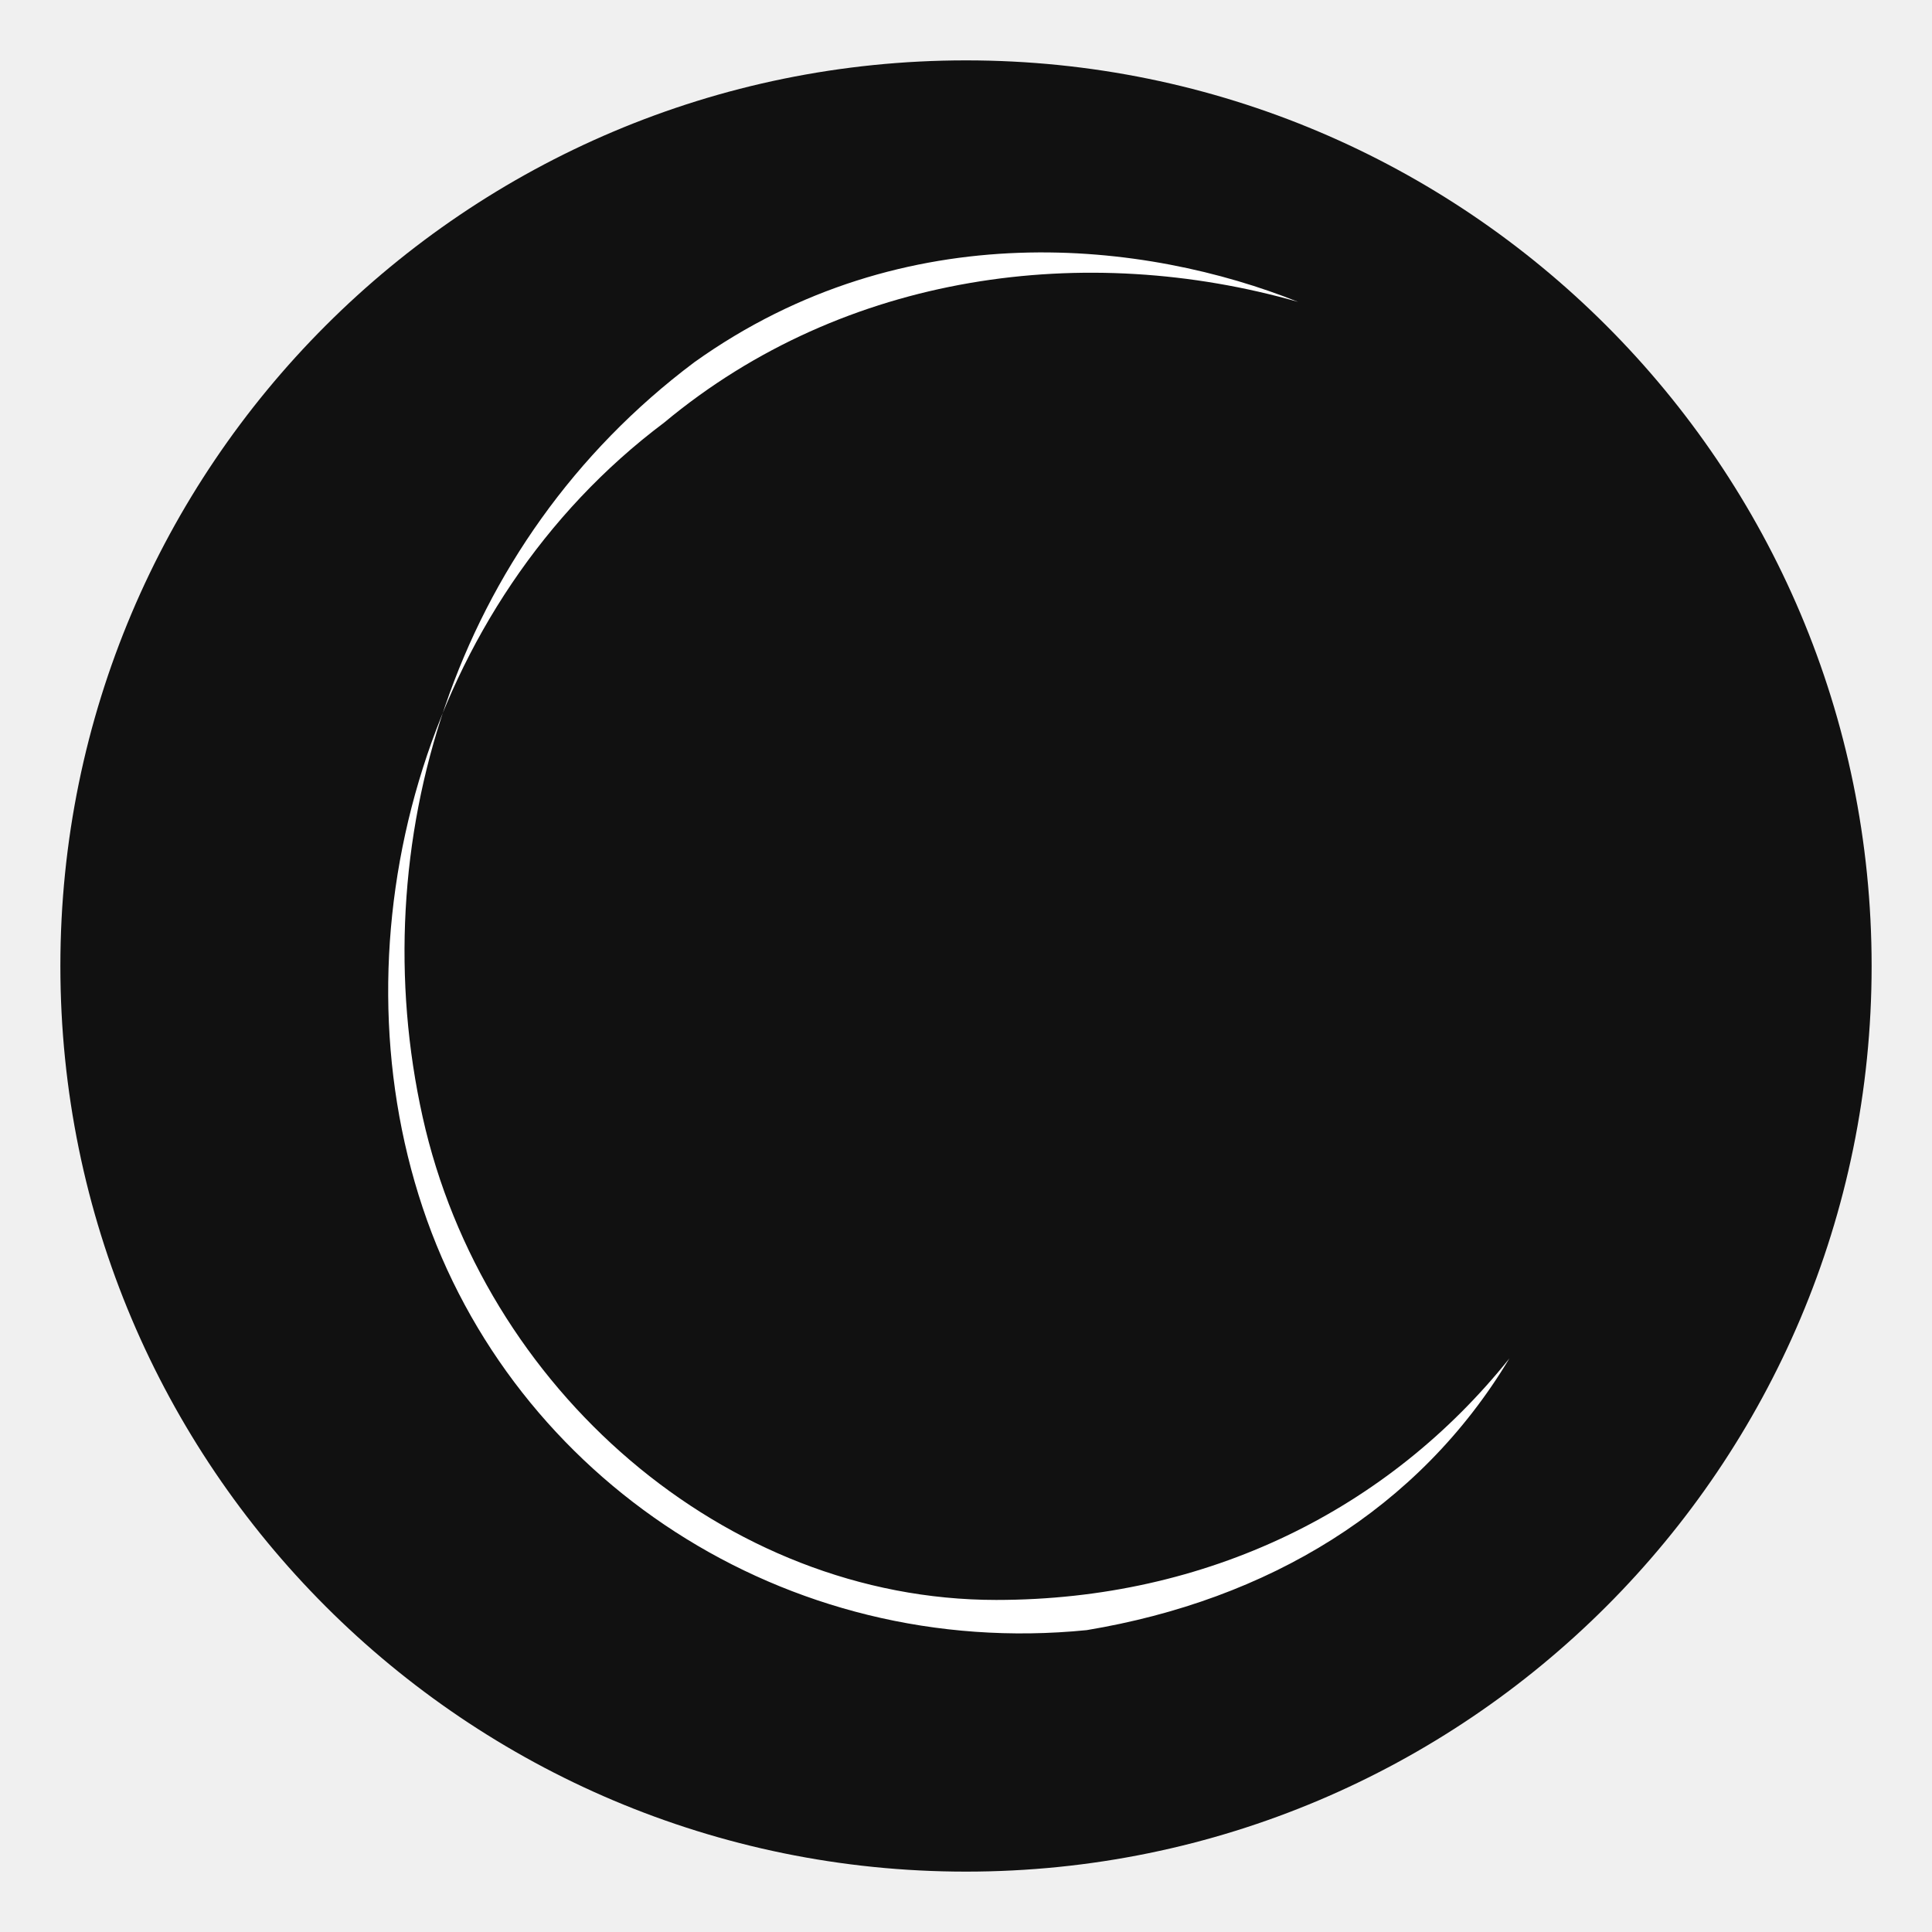
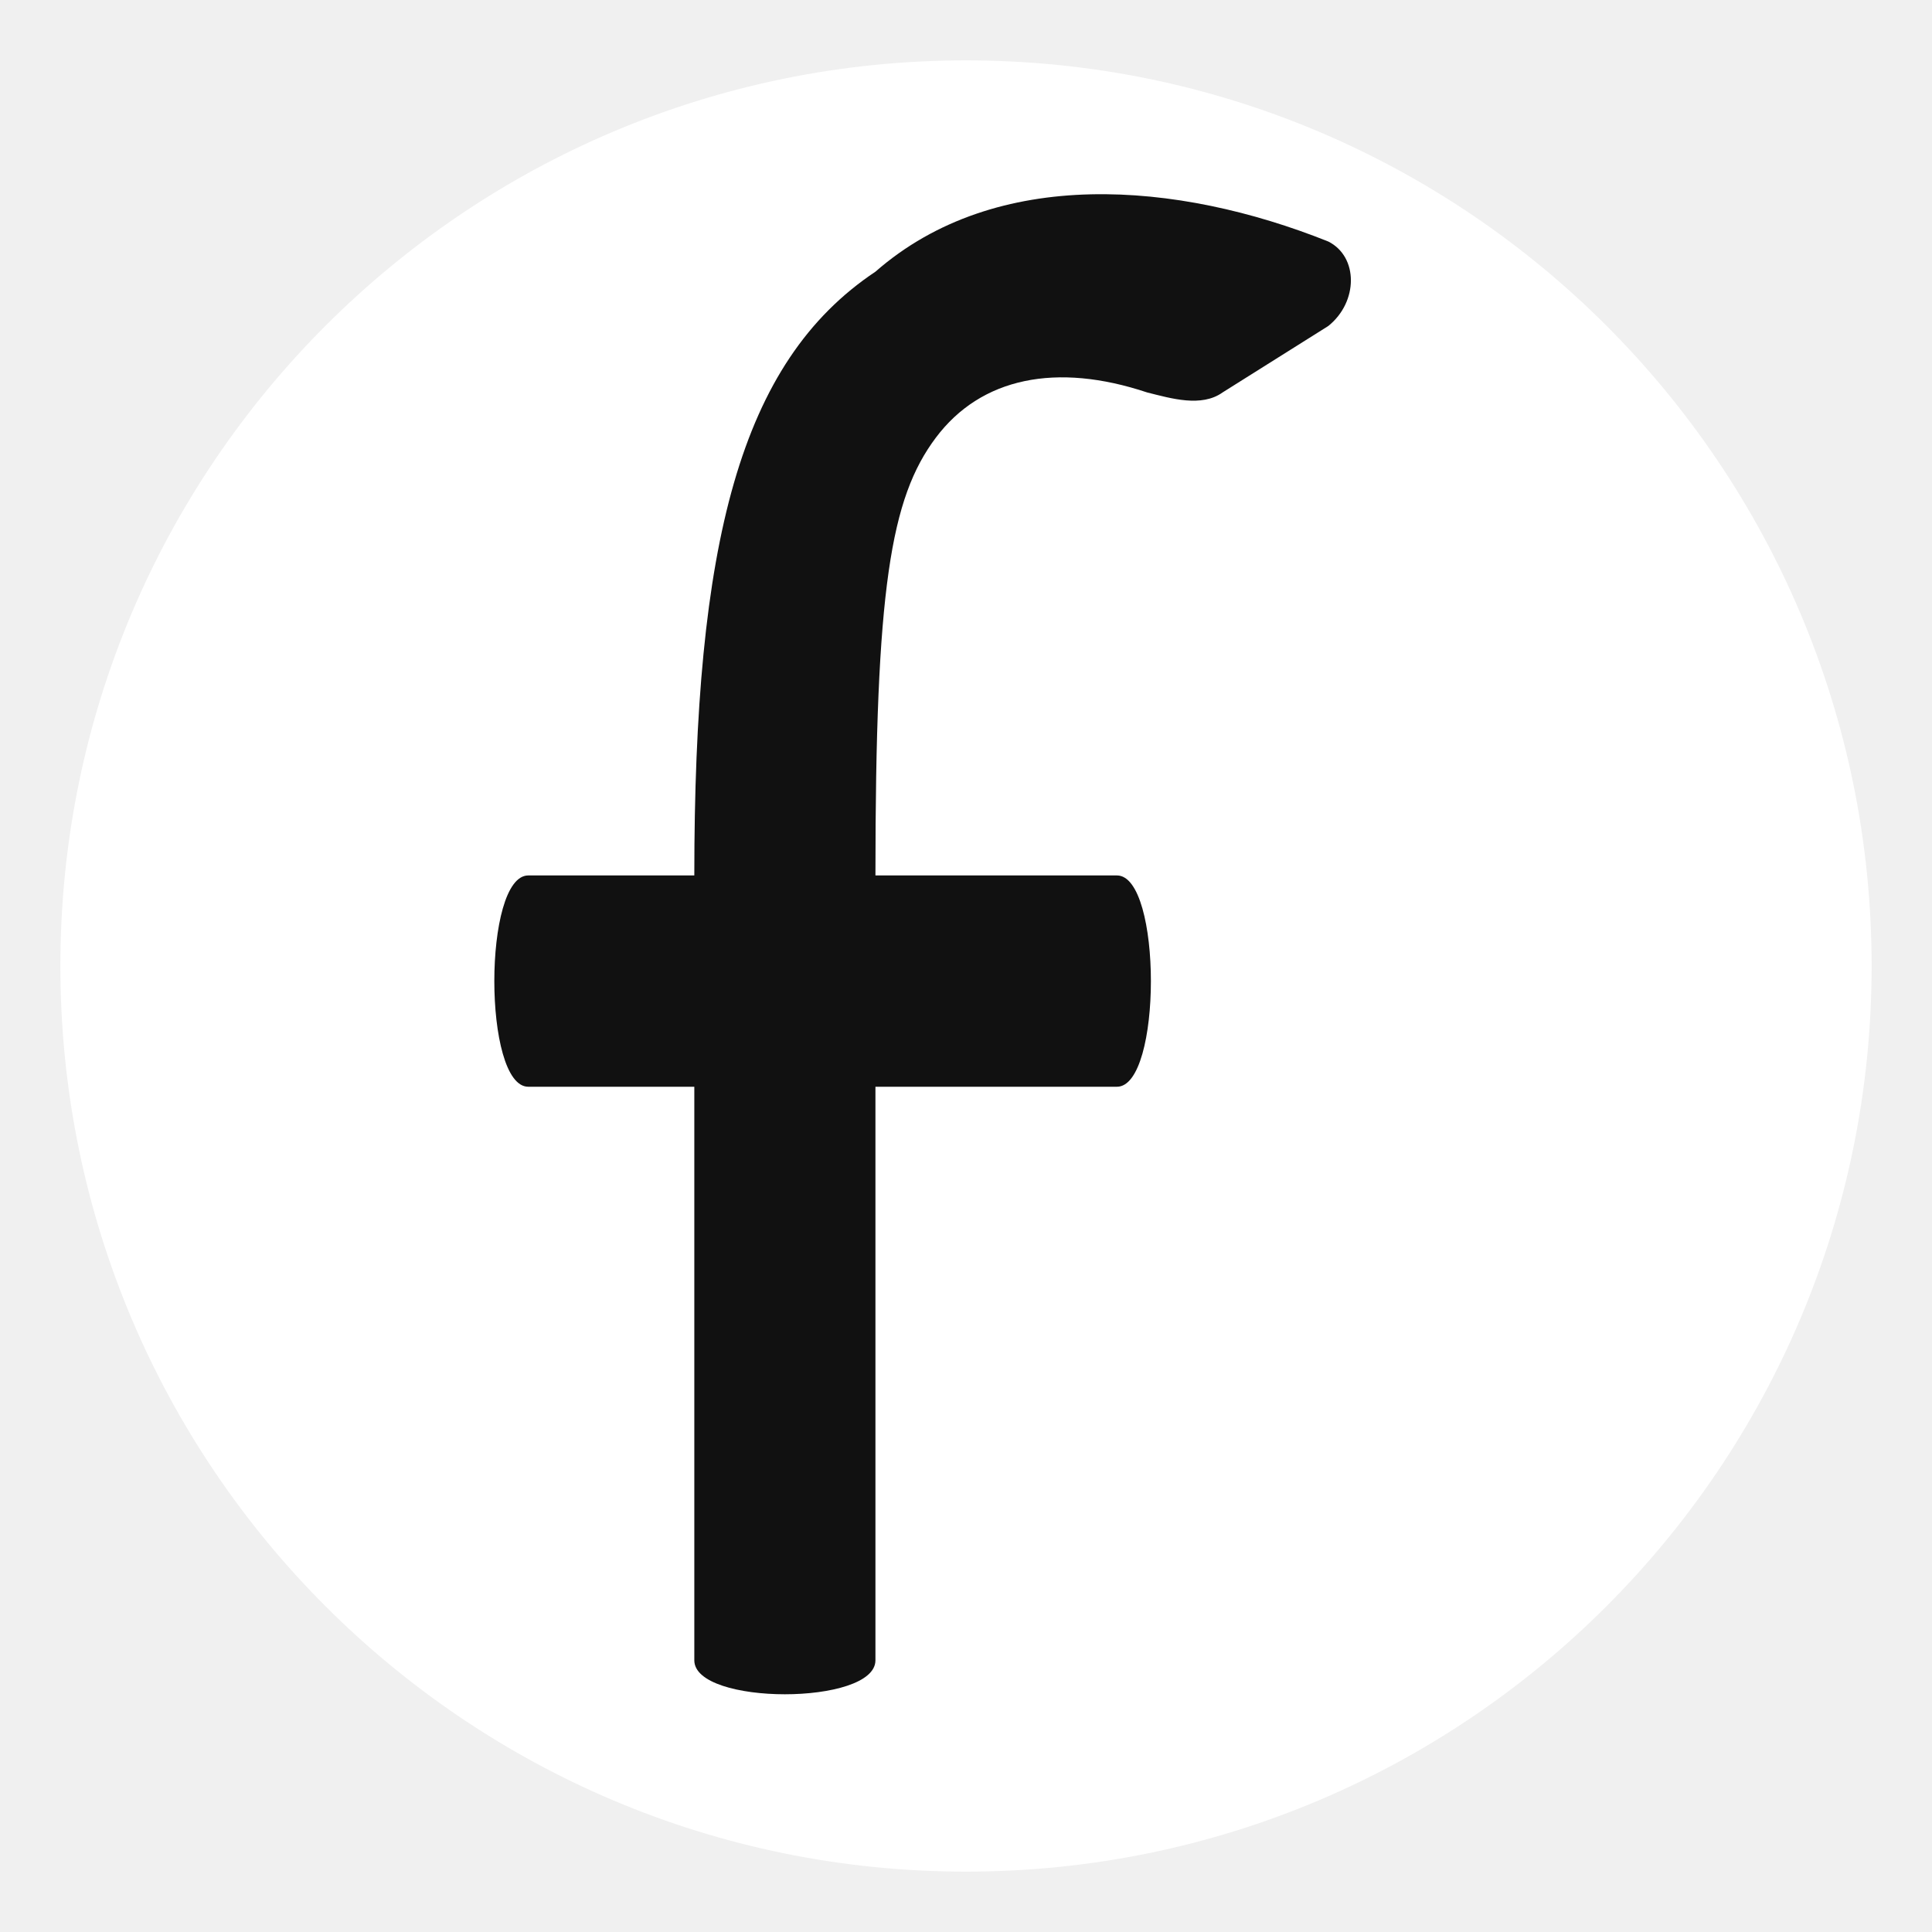
<svg xmlns="http://www.w3.org/2000/svg" viewBox="0 0 64 64" width="64" height="64">
-   <circle cx="32" cy="32" r="30" fill="#111" />
-   <path d="     M43 10     C36 8 28 9 22 14     C14 20 11 31 14 40     C17 49 26 55 36 54     C42 53 47 50 50 45     C46 50 40 53 33 53     C24 53 16 46 14 37     C12 28 15 18 23 12     C30 7 38 8 43 10     Z   " fill="white" />
+   <circle cx="32" cy="32" r="30" fill="white" />
+   <path d="     M23 55     L23 36     L17.5 36     C16 36 16 29 17.5 29     L23 29     C23 18 24.5 12 29 9     C33 5.5 39 6 44 8     C45 8.5 45 10 44 10.8     L40.5 13     C39.8 13.5 38.8 13.2 38 13     C35 12 32.5 12.5 31 14.5     C29.5 16.5 29 19.5 29 29     L37 29     C38.5 29 38.5 36 37 36     L29 36     L29 55     C29 56.5 23 56.5 23 55     Z   " fill="#111" />
</svg>
